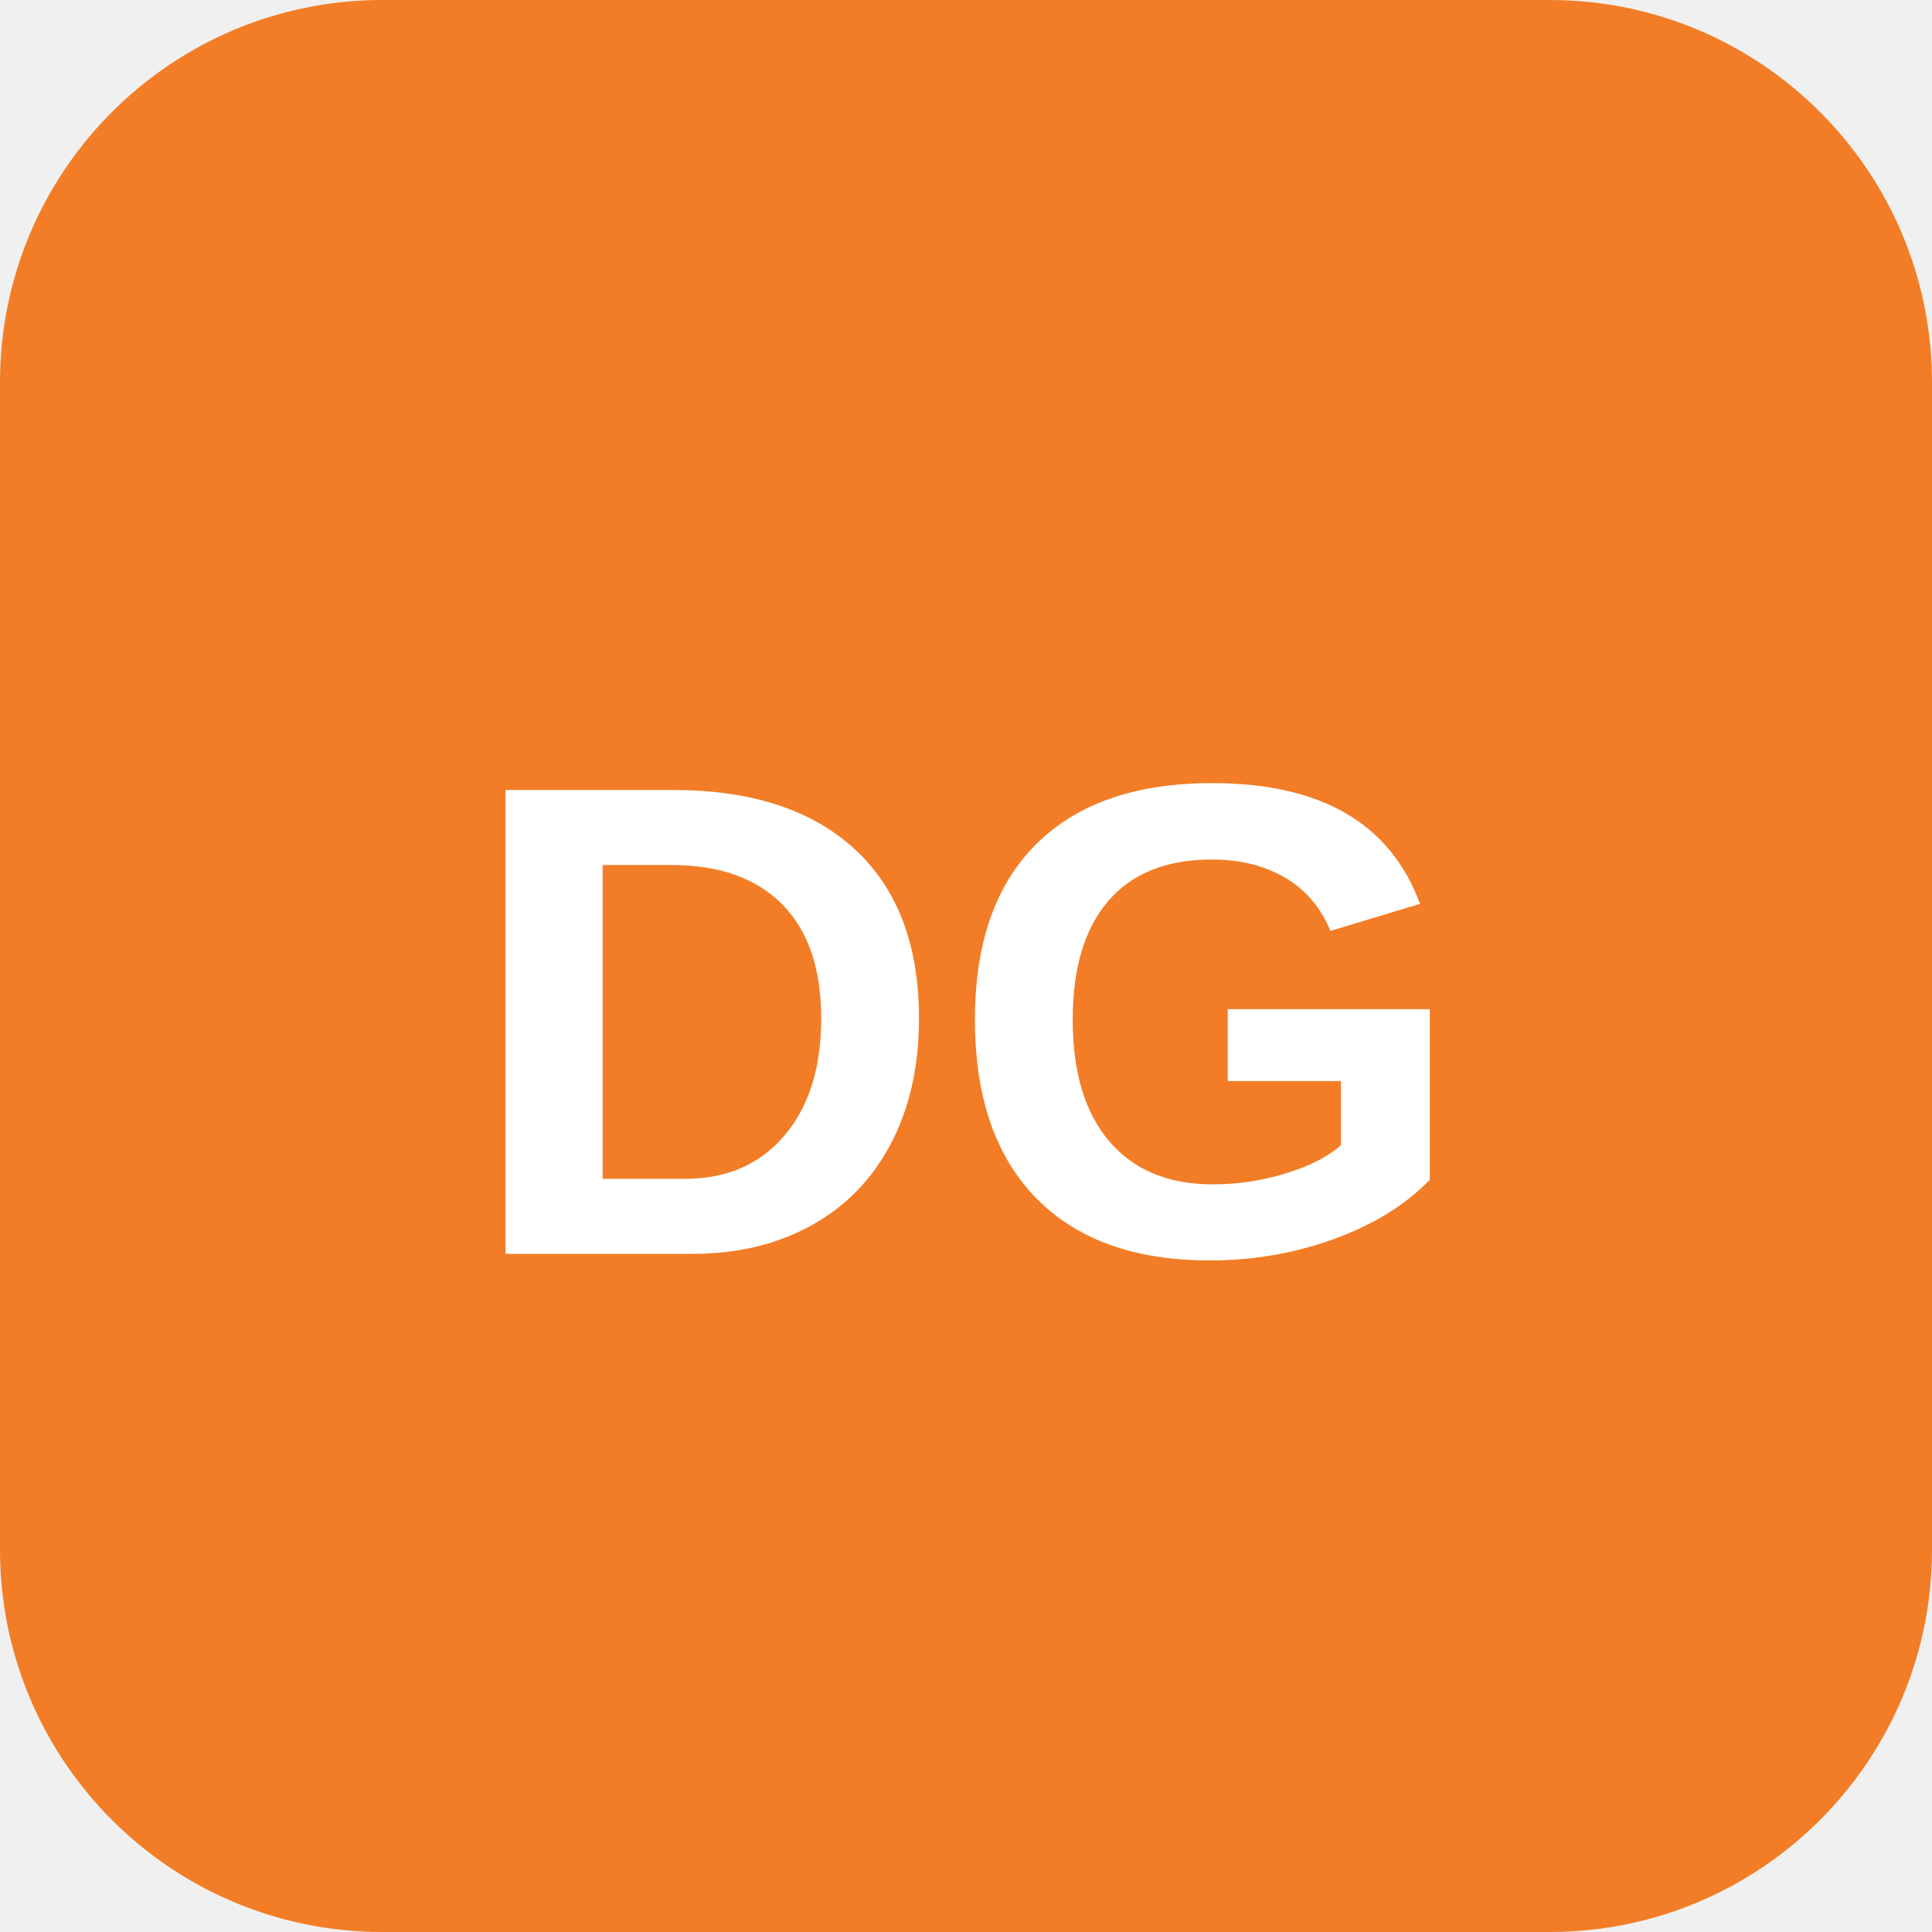
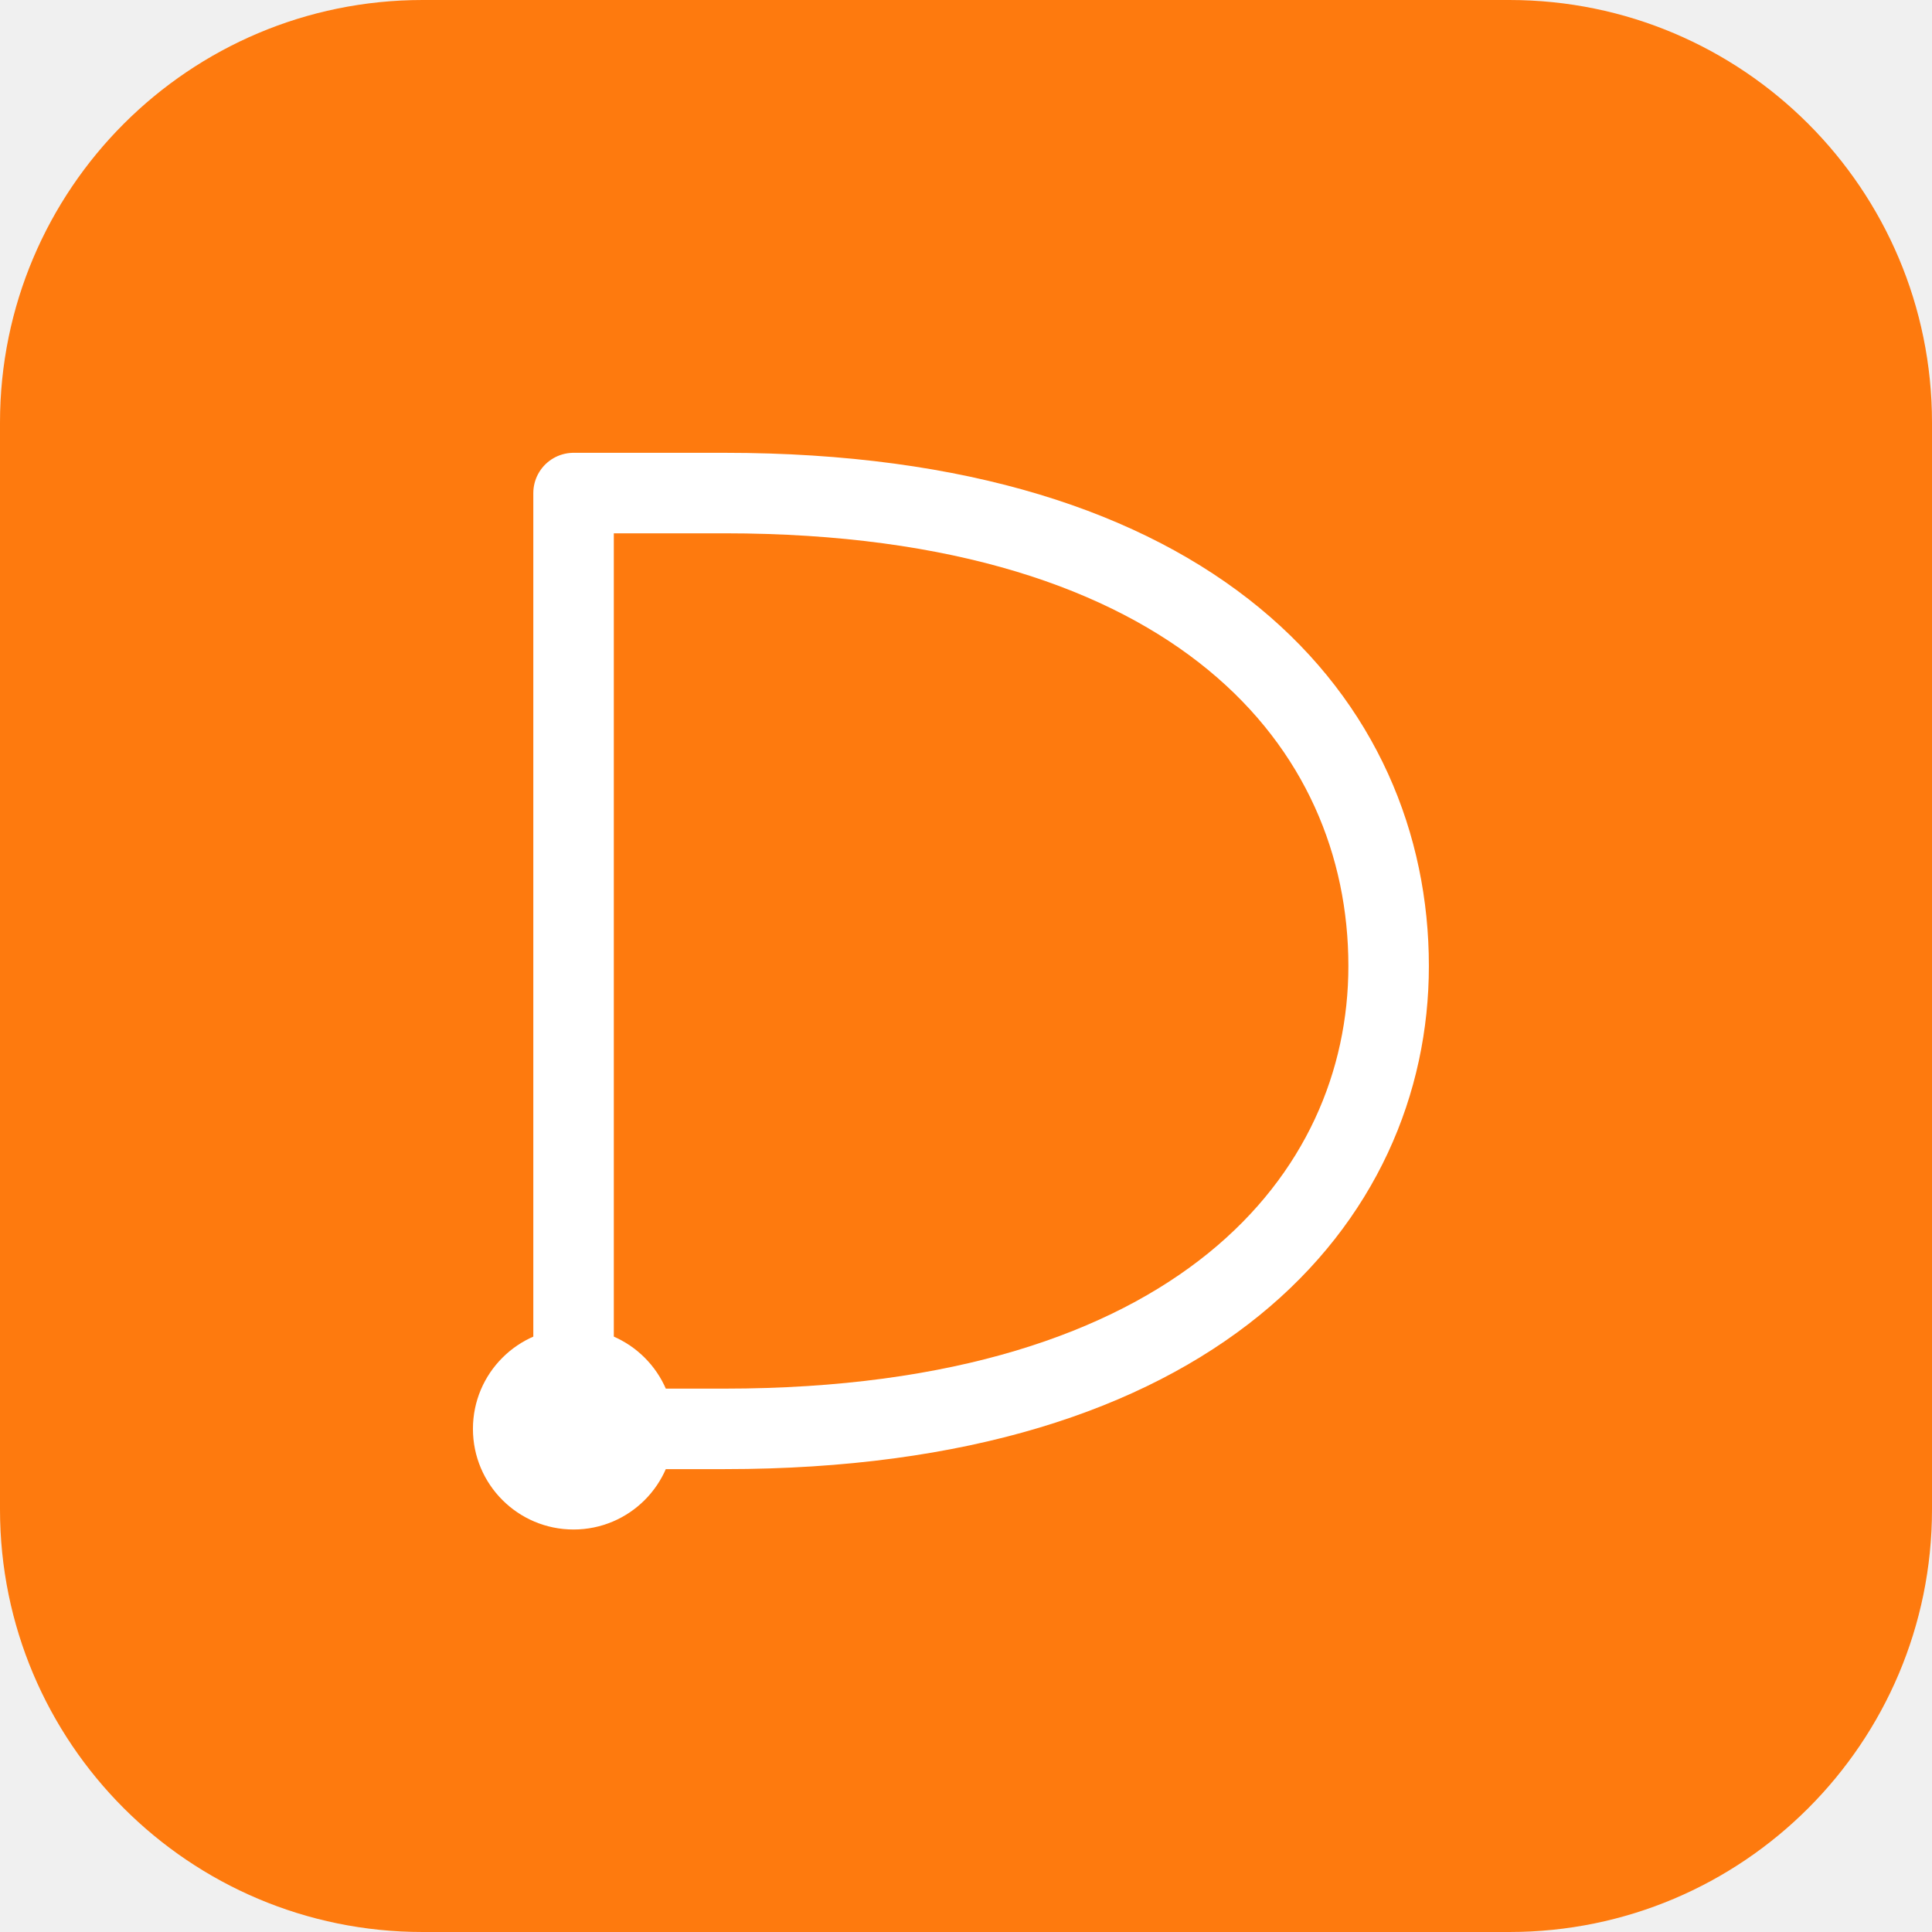
- <svg xmlns="http://www.w3.org/2000/svg" width="192" height="192">
-   <rect width="192" height="192" rx="38" fill="#F27D26" />
-   <text x="50%" y="55%" text-anchor="middle" dominant-baseline="middle" font-family="Arial,sans-serif" font-size="67" font-weight="bold" fill="white">DG</text>
+ <svg xmlns="http://www.w3.org/2000/svg" width="192" height="192" viewBox="0 0 192 192">
+   <rect width="192" height="192" rx="42" fill="#FE7A0E" />
+   <path d="M57 49 V142 H72 C119 142 138 119 138 96 C138 72 119 49 72 49 Z" fill="none" stroke="#FFFFFF" stroke-width="8" stroke-linejoin="round" />
+   <circle cx="57" cy="142" r="10" fill="#FFFFFF" />
</svg>
